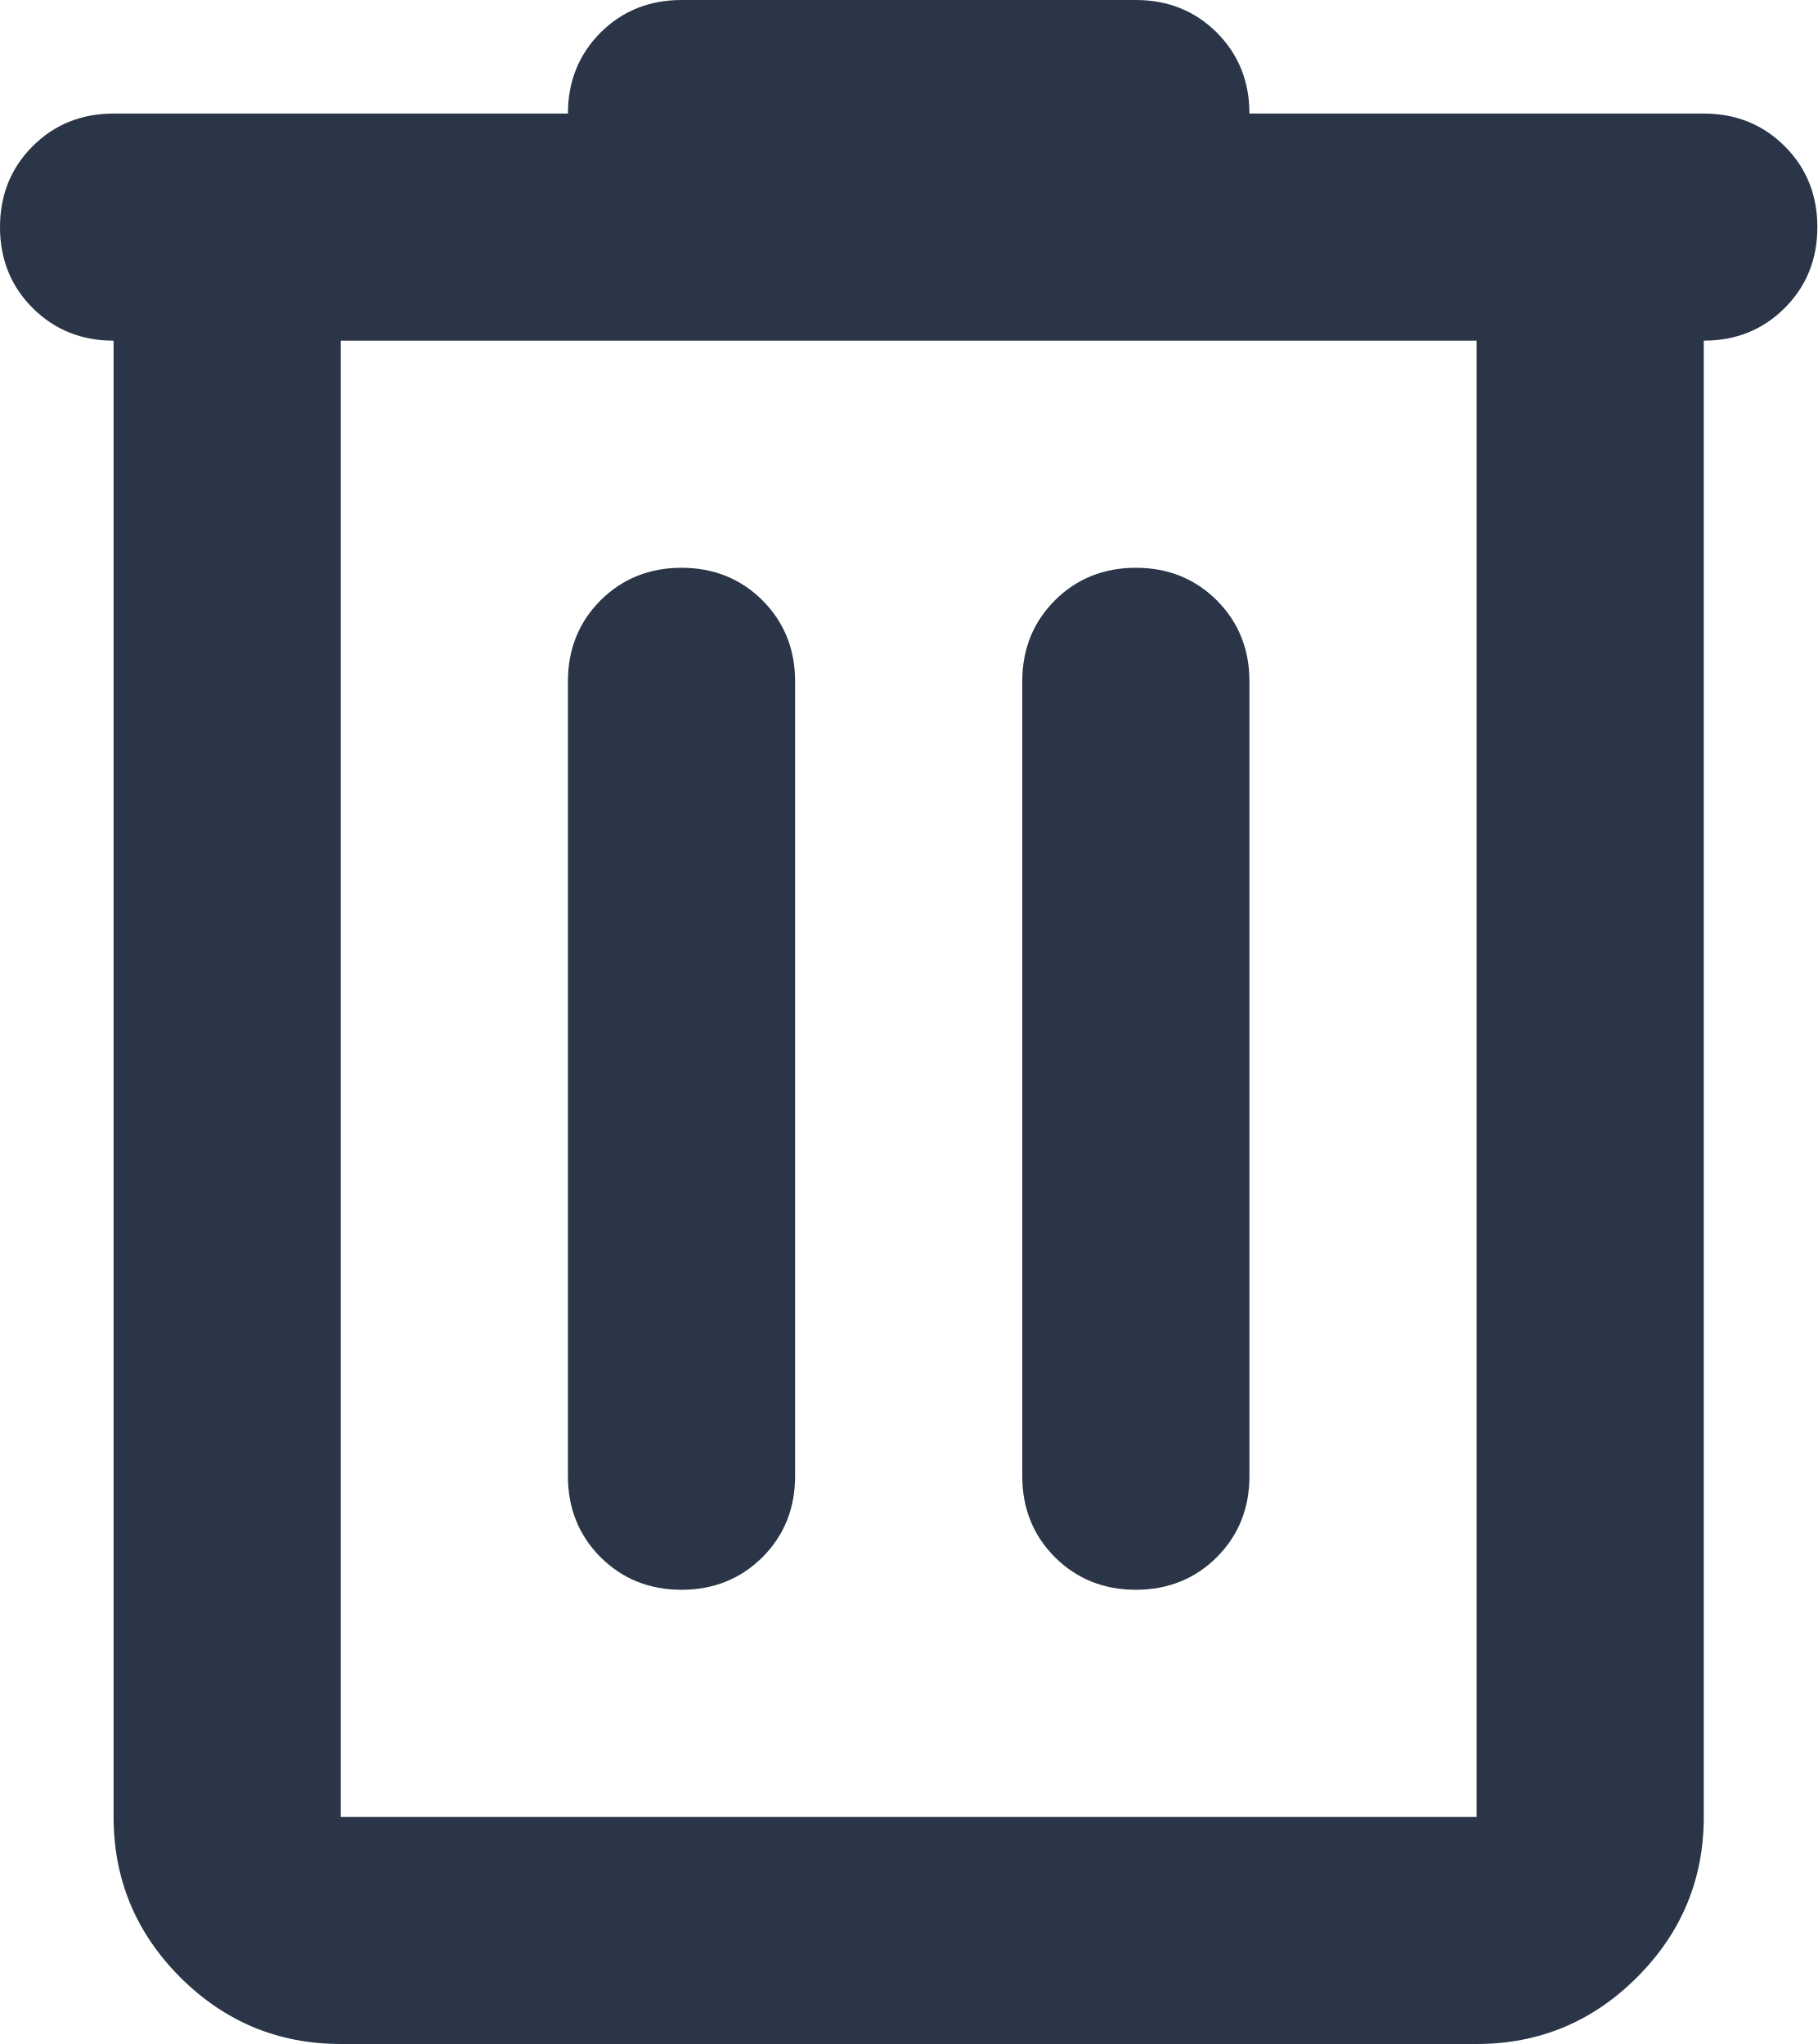
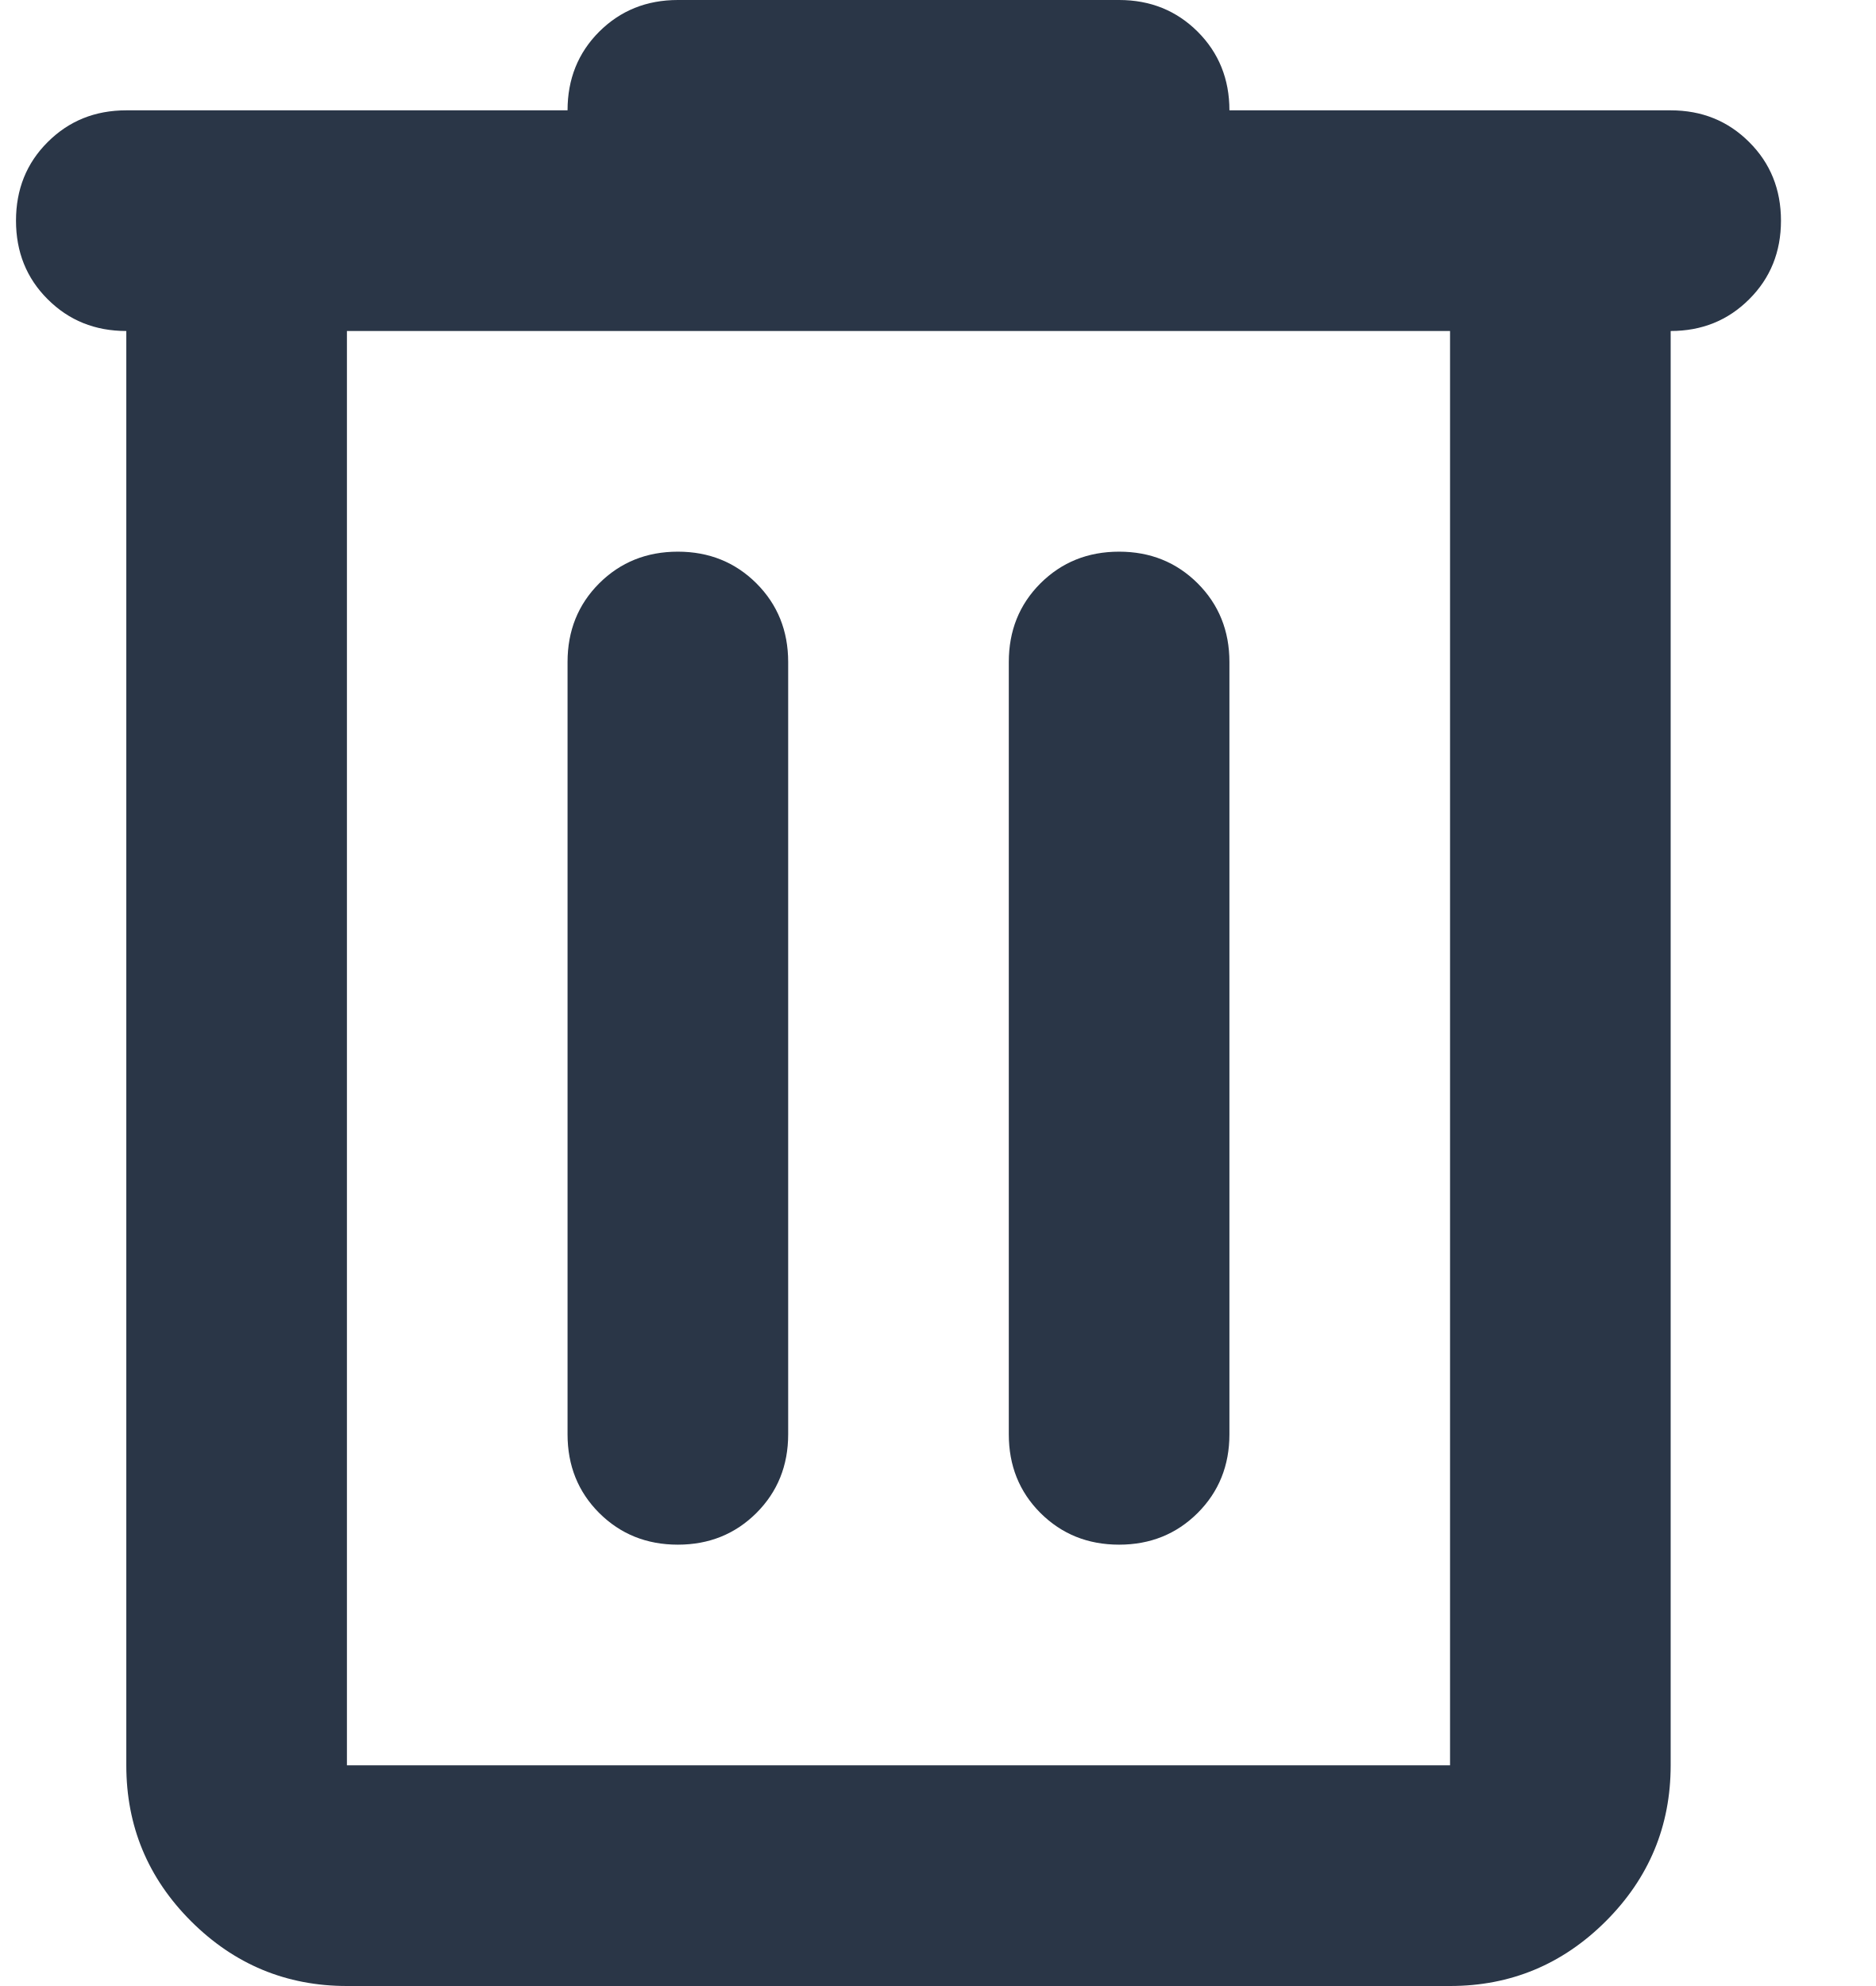
- <svg xmlns="http://www.w3.org/2000/svg" width="16" height="18" viewBox="0 0 16 18" fill="none">
-   <path d="M3 18C2.45 18 1.979 17.804 1.587 17.413C1.196 17.021 1 16.55 1 16V3C0.717 3 0.479 2.904 0.287 2.712C0.096 2.521 0 2.283 0 2C0 1.717 0.096 1.479 0.287 1.288C0.479 1.096 0.717 1 1 1H5C5 0.717 5.096 0.479 5.287 0.287C5.479 0.096 5.717 0 6 0H10C10.283 0 10.521 0.096 10.713 0.287C10.904 0.479 11 0.717 11 1H15C15.283 1 15.521 1.096 15.713 1.288C15.904 1.479 16 1.717 16 2C16 2.283 15.904 2.521 15.713 2.712C15.521 2.904 15.283 3 15 3V16C15 16.55 14.804 17.021 14.412 17.413C14.021 17.804 13.55 18 13 18H3ZM3 3V16H13V3H3ZM5 13C5 13.283 5.096 13.521 5.287 13.713C5.479 13.904 5.717 14 6 14C6.283 14 6.521 13.904 6.713 13.713C6.904 13.521 7 13.283 7 13V6C7 5.717 6.904 5.479 6.713 5.287C6.521 5.096 6.283 5 6 5C5.717 5 5.479 5.096 5.287 5.287C5.096 5.479 5 5.717 5 6V13ZM9 13C9 13.283 9.096 13.521 9.287 13.713C9.479 13.904 9.717 14 10 14C10.283 14 10.521 13.904 10.713 13.713C10.904 13.521 11 13.283 11 13V6C11 5.717 10.904 5.479 10.713 5.287C10.521 5.096 10.283 5 10 5C9.717 5 9.479 5.096 9.287 5.287C9.096 5.479 9 5.717 9 6V13Z" fill="#2A3647" />
+ <svg xmlns="http://www.w3.org/2000/svg" width="17" height="18" viewBox="0 0 17 18" fill="none">
+   <path d="M3.145 18C2.595 18 2.124 17.804 1.732 17.413C1.34 17.021 1.145 16.55 1.145 16V3C0.861 3 0.624 2.904 0.432 2.712C0.24 2.521 0.145 2.283 0.145 2C0.145 1.717 0.24 1.479 0.432 1.288C0.624 1.096 0.861 1 1.145 1H5.145C5.145 0.717 5.24 0.479 5.432 0.287C5.624 0.096 5.861 0 6.145 0H10.145C10.428 0 10.665 0.096 10.857 0.287C11.049 0.479 11.145 0.717 11.145 1H15.145C15.428 1 15.665 1.096 15.857 1.288C16.049 1.479 16.145 1.717 16.145 2C16.145 2.283 16.049 2.521 15.857 2.712C15.665 2.904 15.428 3 15.145 3V16C15.145 16.55 14.949 17.021 14.557 17.413C14.165 17.804 13.694 18 13.145 18H3.145ZM3.145 3V16H13.145V3H3.145ZM5.145 13C5.145 13.283 5.24 13.521 5.432 13.713C5.624 13.904 5.861 14 6.145 14C6.428 14 6.665 13.904 6.857 13.713C7.049 13.521 7.145 13.283 7.145 13V6C7.145 5.717 7.049 5.479 6.857 5.287C6.665 5.096 6.428 5 6.145 5C5.861 5 5.624 5.096 5.432 5.287C5.24 5.479 5.145 5.717 5.145 6V13ZM9.145 13C9.145 13.283 9.24 13.521 9.432 13.713C9.624 13.904 9.861 14 10.145 14C10.428 14 10.665 13.904 10.857 13.713C11.049 13.521 11.145 13.283 11.145 13V6C11.145 5.717 11.049 5.479 10.857 5.287C10.665 5.096 10.428 5 10.145 5C9.861 5 9.624 5.096 9.432 5.287C9.24 5.479 9.145 5.717 9.145 6V13Z" fill="#2A3647" />
</svg>
